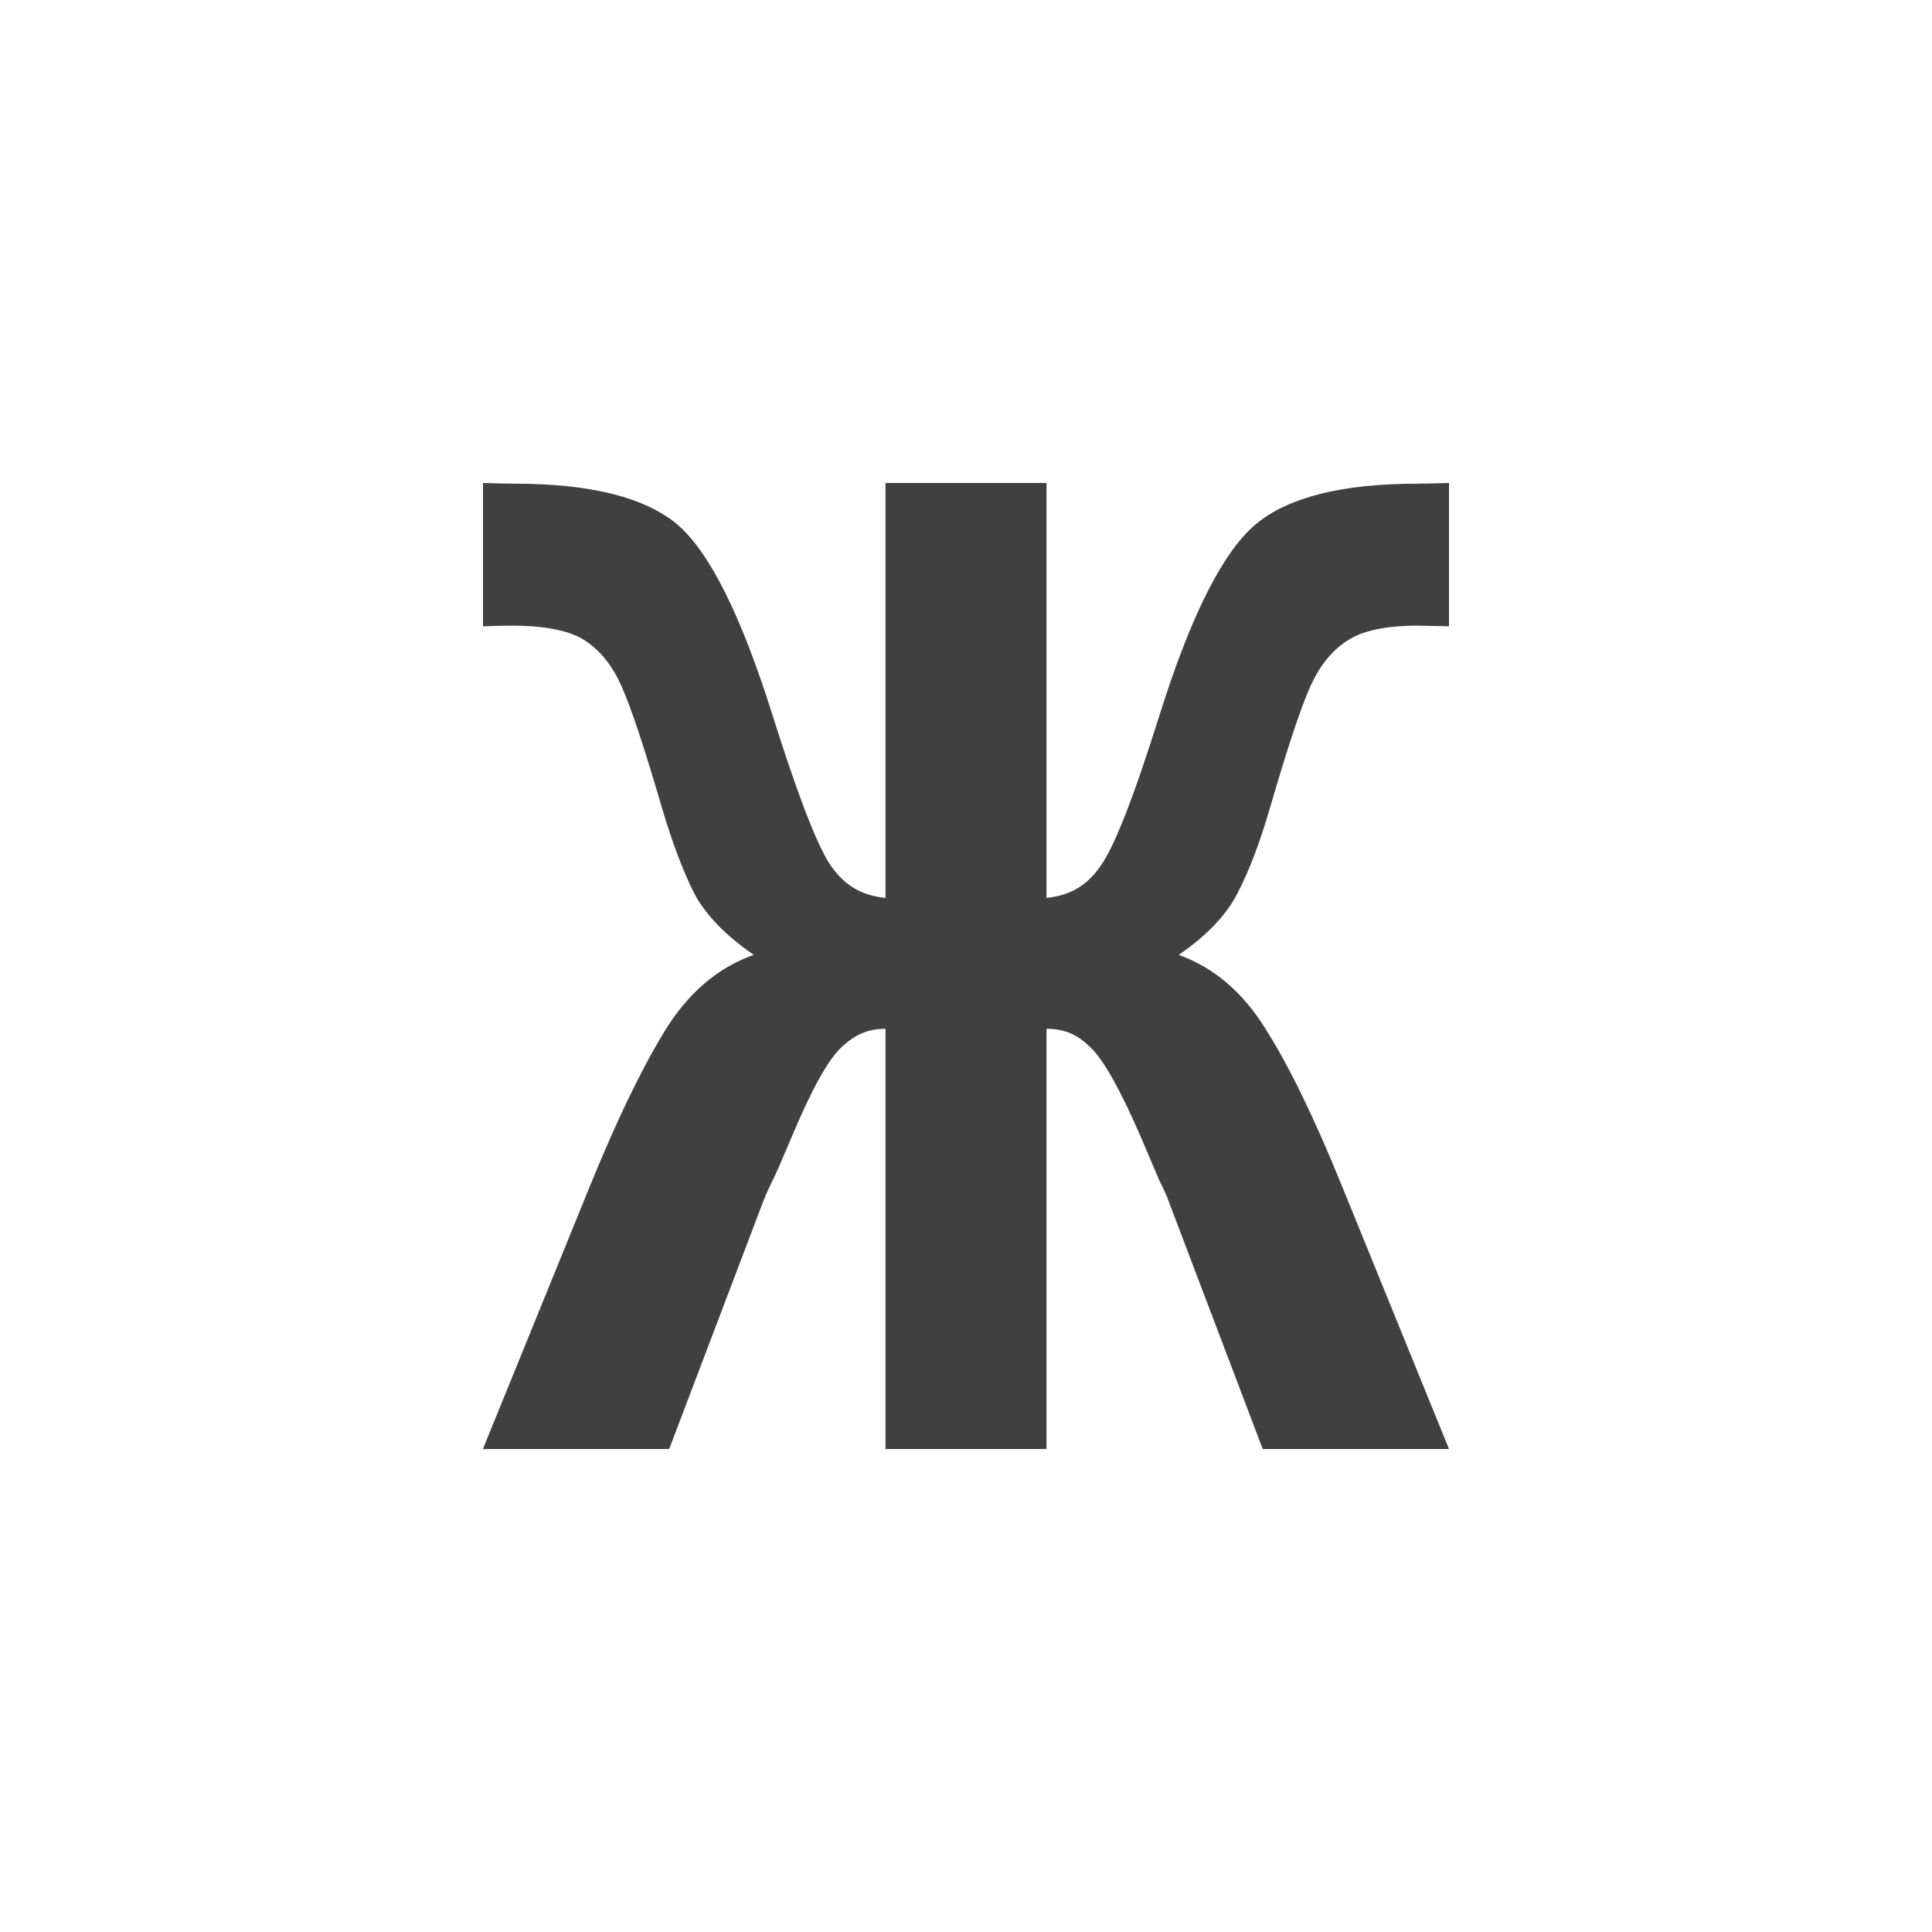
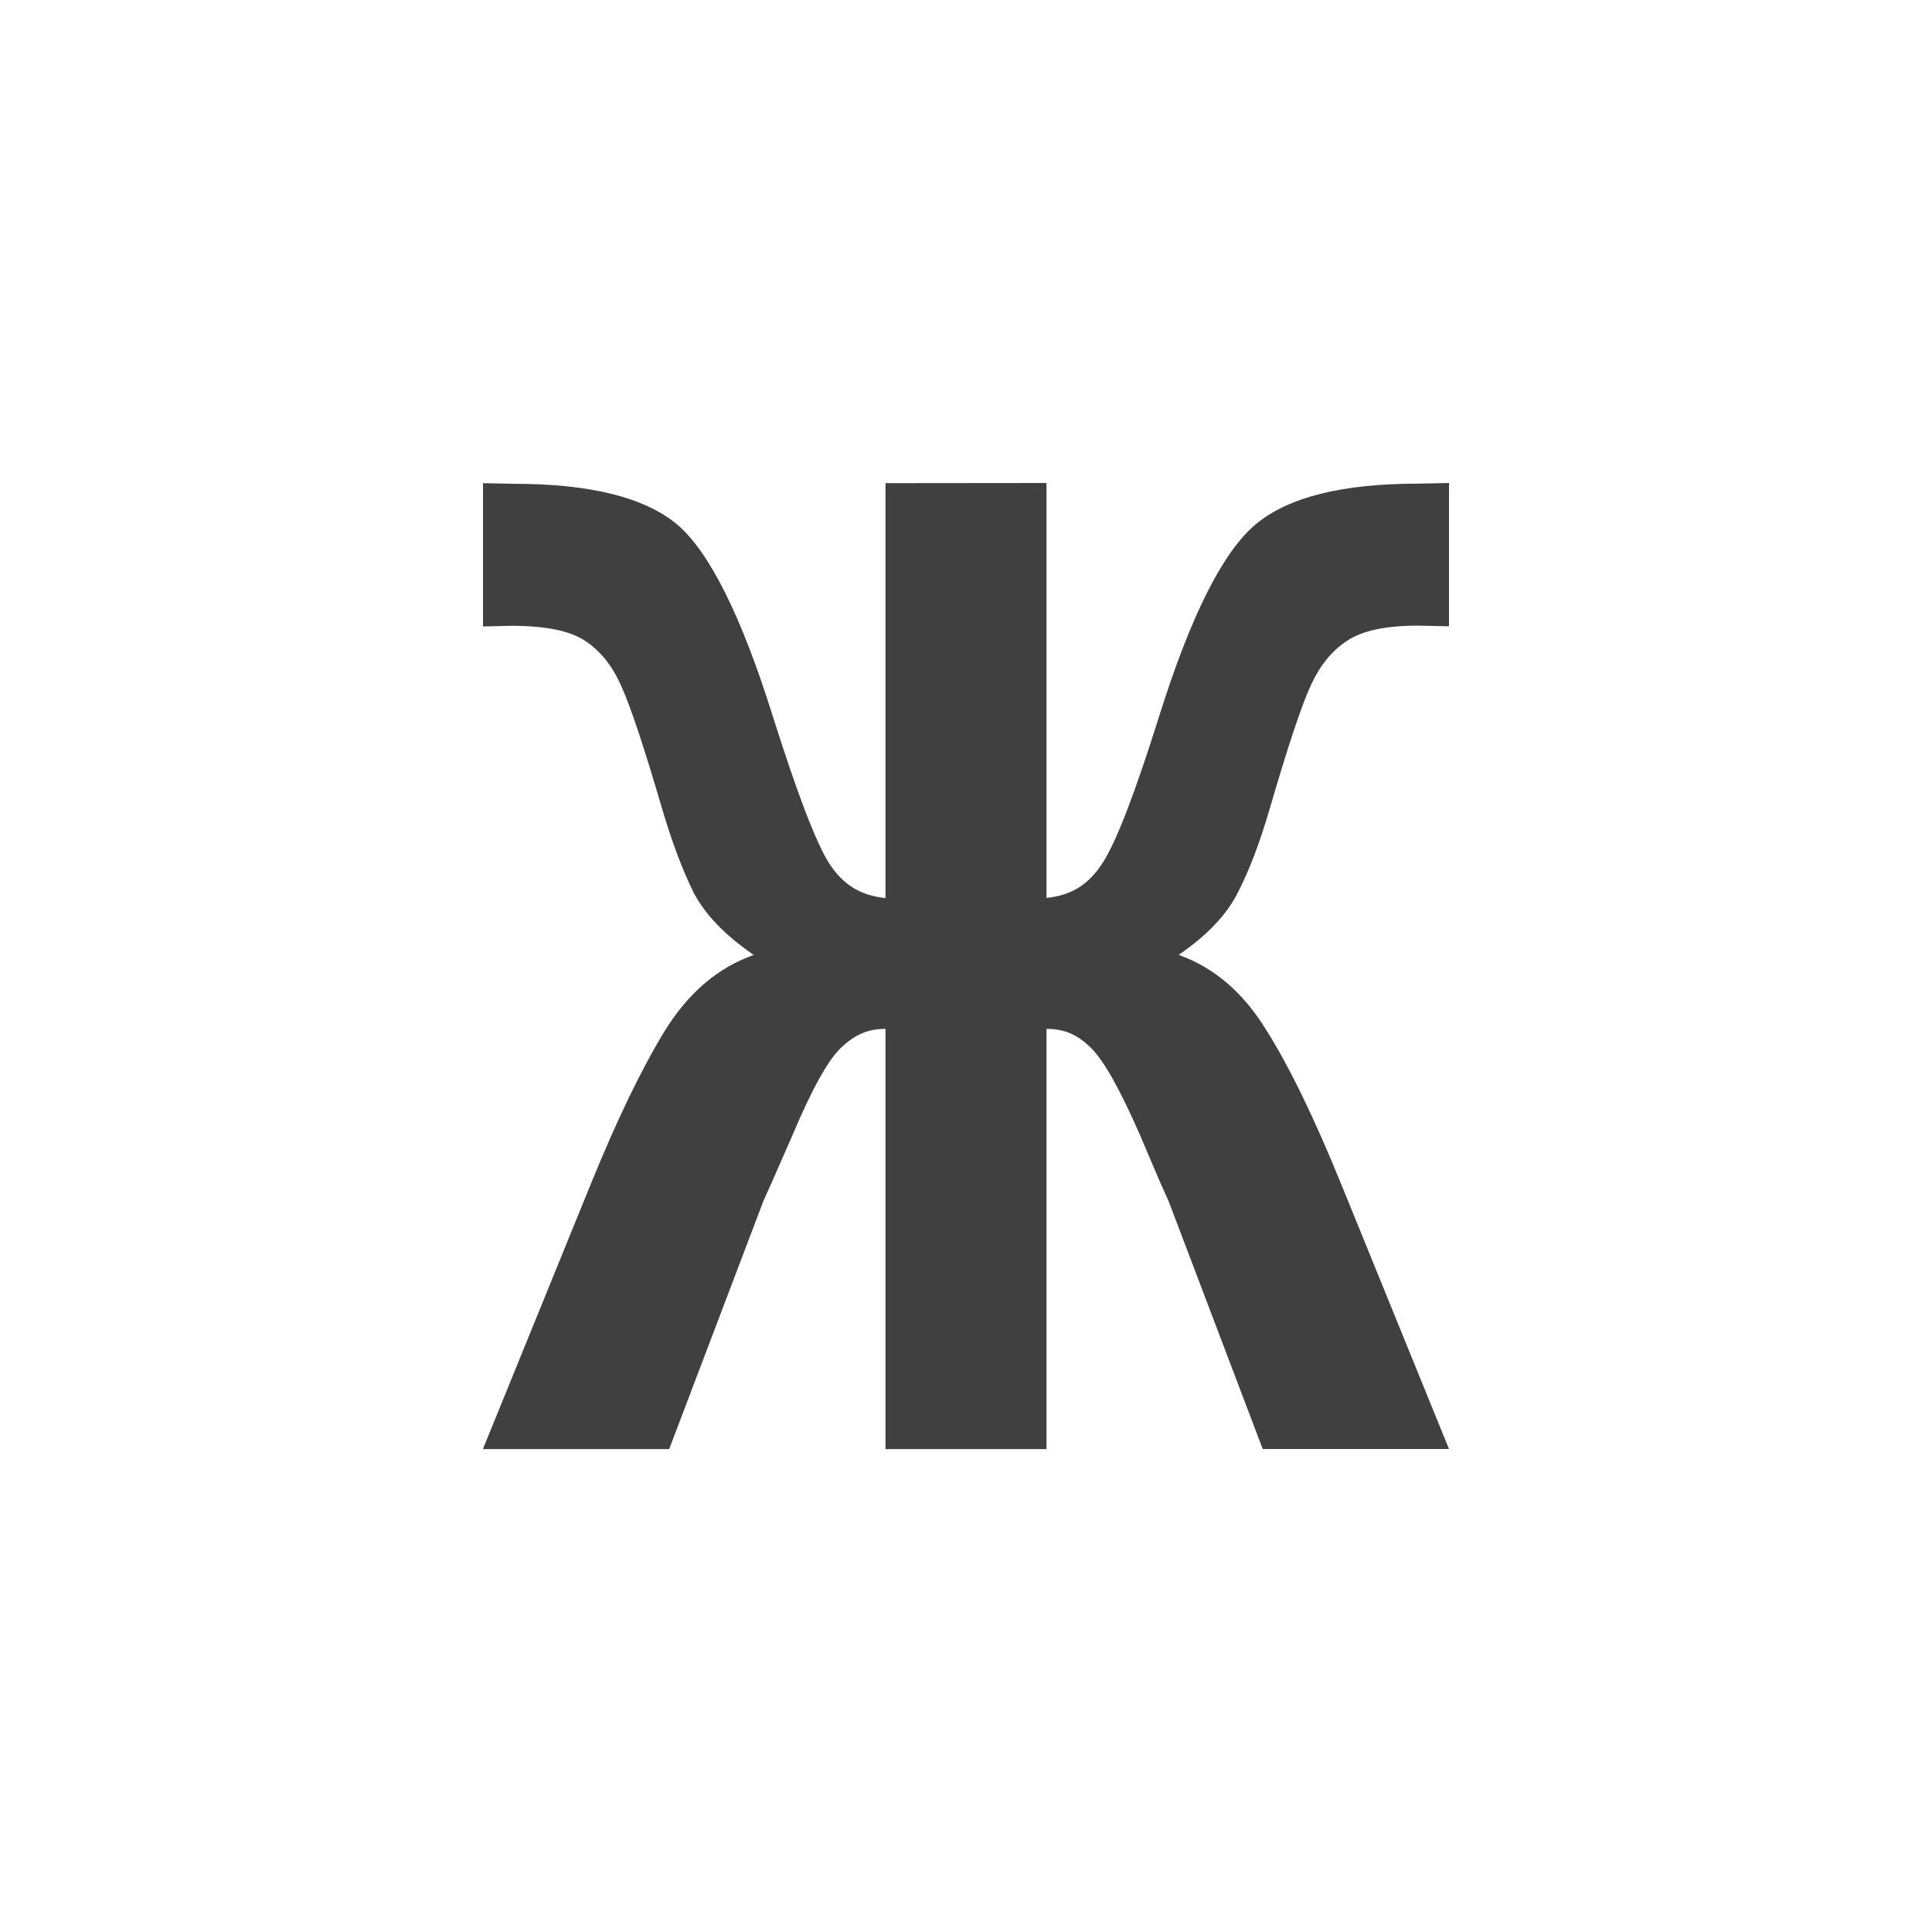
- <svg xmlns="http://www.w3.org/2000/svg" version="1.1" x="0px" y="0px" width="24px" height="24px" viewBox="0 0 24 24" style="enable-background:new 0 0 24 24;" xml:space="preserve">
-   <g id="bold-cyrl-zhe" style="opacity:0.75;">
-     <path id="cyrl-zhe" style="fill-rule:evenodd;clip-rule:evenodd;" d="m 13,6 0,5.154 c 0.328,-0.033 0.537,-0.181 0.705,-0.447 0.168,-0.266 0.401,-0.873 0.698,-1.821 0.39,-1.241 0.789,-2.033 1.197,-2.374 0.403,-0.336 1.075,-0.504 2.014,-0.504 0.044,0 0.239,-0.003 0.386,-0.008 l 0,1.78 -0.386,-0.008 c -0.399,0 -0.691,0.062 -0.878,0.187 -0.186,0.119 -0.337,0.304 -0.452,0.553 -0.115,0.249 -0.286,0.762 -0.512,1.537 -0.12,0.412 -0.25,0.756 -0.392,1.033 -0.137,0.276 -0.383,0.537 -0.738,0.78 0.439,0.157 0.8,0.466 1.084,0.927 0.288,0.455 0.603,1.103 0.944,1.943 L 18,18 l -2.314,0 -1.17,-3.081 c -0.013,-0.043 -0.051,-0.127 -0.113,-0.252 -0.035,-0.081 -0.115,-0.268 -0.239,-0.561 C 13.916,13.537 13.712,13.173 13.552,13.016 13.393,12.859 13.235,12.78 13,12.78 L 13,18 l -2,0 0,-5.22 c -0.226,0 -0.382,0.076 -0.546,0.228 -0.164,0.152 -0.368,0.518 -0.612,1.098 -0.137,0.325 -0.219,0.512 -0.246,0.561 -0.04,0.081 -0.078,0.165 -0.113,0.252 l -1.17,3.081 -2.314,0 1.33,-3.268 C 7.658,13.924 7.966,13.285 8.254,12.813 8.546,12.336 8.916,12.019 9.364,11.862 9.009,11.618 8.761,11.36 8.619,11.089 8.482,10.813 8.351,10.466 8.227,10.049 8.006,9.29 7.837,8.783 7.722,8.528 7.611,8.274 7.46,8.084 7.27,7.959 7.084,7.835 6.778,7.772 6.352,7.772 6.299,7.772 6.115,7.775 6,7.78 L 6,6 c 0.146,0.005 0.341,0.008 0.386,0.008 0.953,0 1.631,0.171 2.034,0.512 0.399,0.347 0.791,1.136 1.177,2.366 0.301,0.954 0.534,1.564 0.698,1.829 0.168,0.26 0.377,0.406 0.705,0.439 L 11,6" />
+ <svg xmlns="http://www.w3.org/2000/svg" width="24" height="24" viewBox="0 0 24 24">
+   <g id="bold-cyrl-zhe" opacity=".75">
+     <path id="cyrl-zhe" d="M13 6v5.154c.328-.033.537-.181.705-.447.168-.266.401-.873.698-1.821.39-1.241.789-2.033 1.197-2.374.403-.336 1.075-.504 2.014-.504l.386-.008v1.78l-.386-.008c-.399 0-.691.062-.878.187-.186.119-.337.304-.452.553-.115.249-.286.762-.512 1.537-.12.412-.25.756-.392 1.033-.137.276-.383.537-.738.78.439.157.8.466 1.084.927.288.455.603 1.103.944 1.943l1.33 3.268h-2.314l-1.17-3.081-.113-.252-.239-.561c-.248-.569-.452-.932-.612-1.089-.16-.157-.317-.236-.552-.236v5.22h-2v-5.22c-.226 0-.382.076-.546.228-.164.152-.368.518-.612 1.098l-.246.561-.113.252-1.17 3.081h-2.314l1.33-3.268c.328-.808.636-1.447.924-1.919.293-.477.663-.794 1.11-.951-.355-.244-.603-.501-.745-.772-.137-.276-.268-.623-.392-1.041-.222-.759-.39-1.266-.505-1.52-.111-.255-.261-.444-.452-.569-.186-.125-.492-.187-.917-.187l-.352.008v-1.78l.386.008c.953 0 1.631.171 2.034.512.399.347.791 1.136 1.177 2.366.301.954.534 1.564.698 1.829.168.26.377.406.705.439v-5.154" />
  </g>
</svg>
